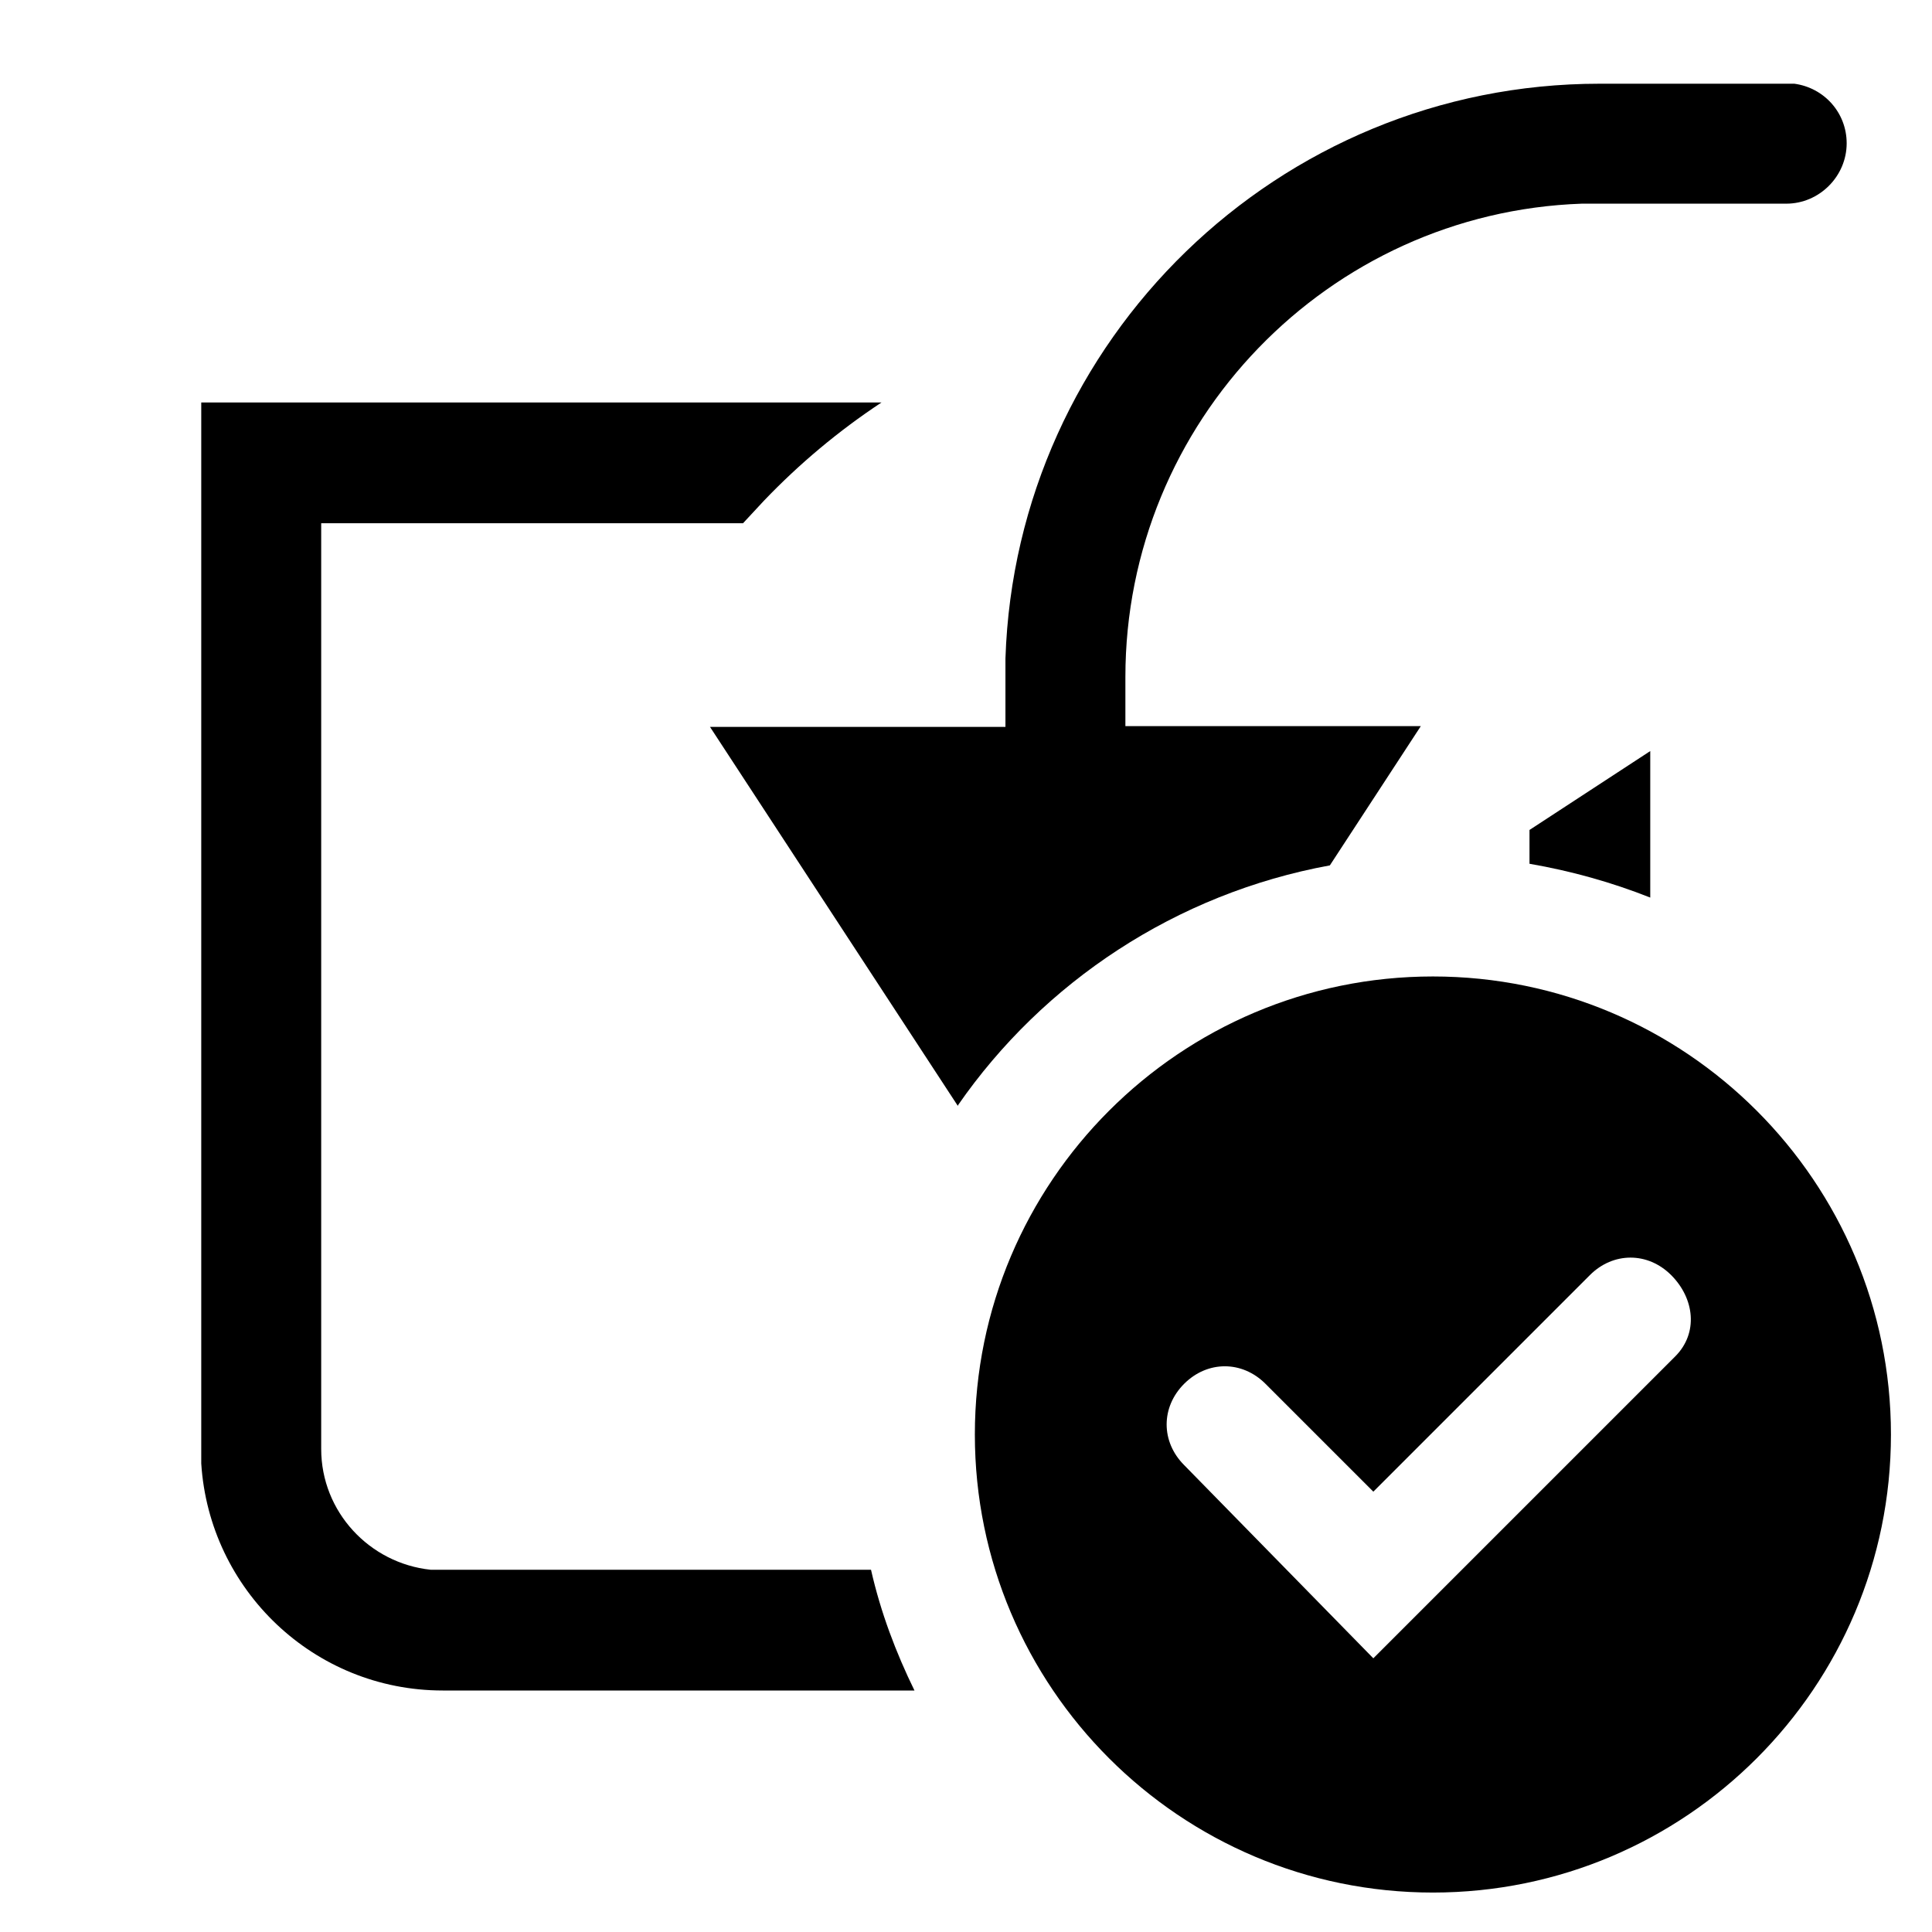
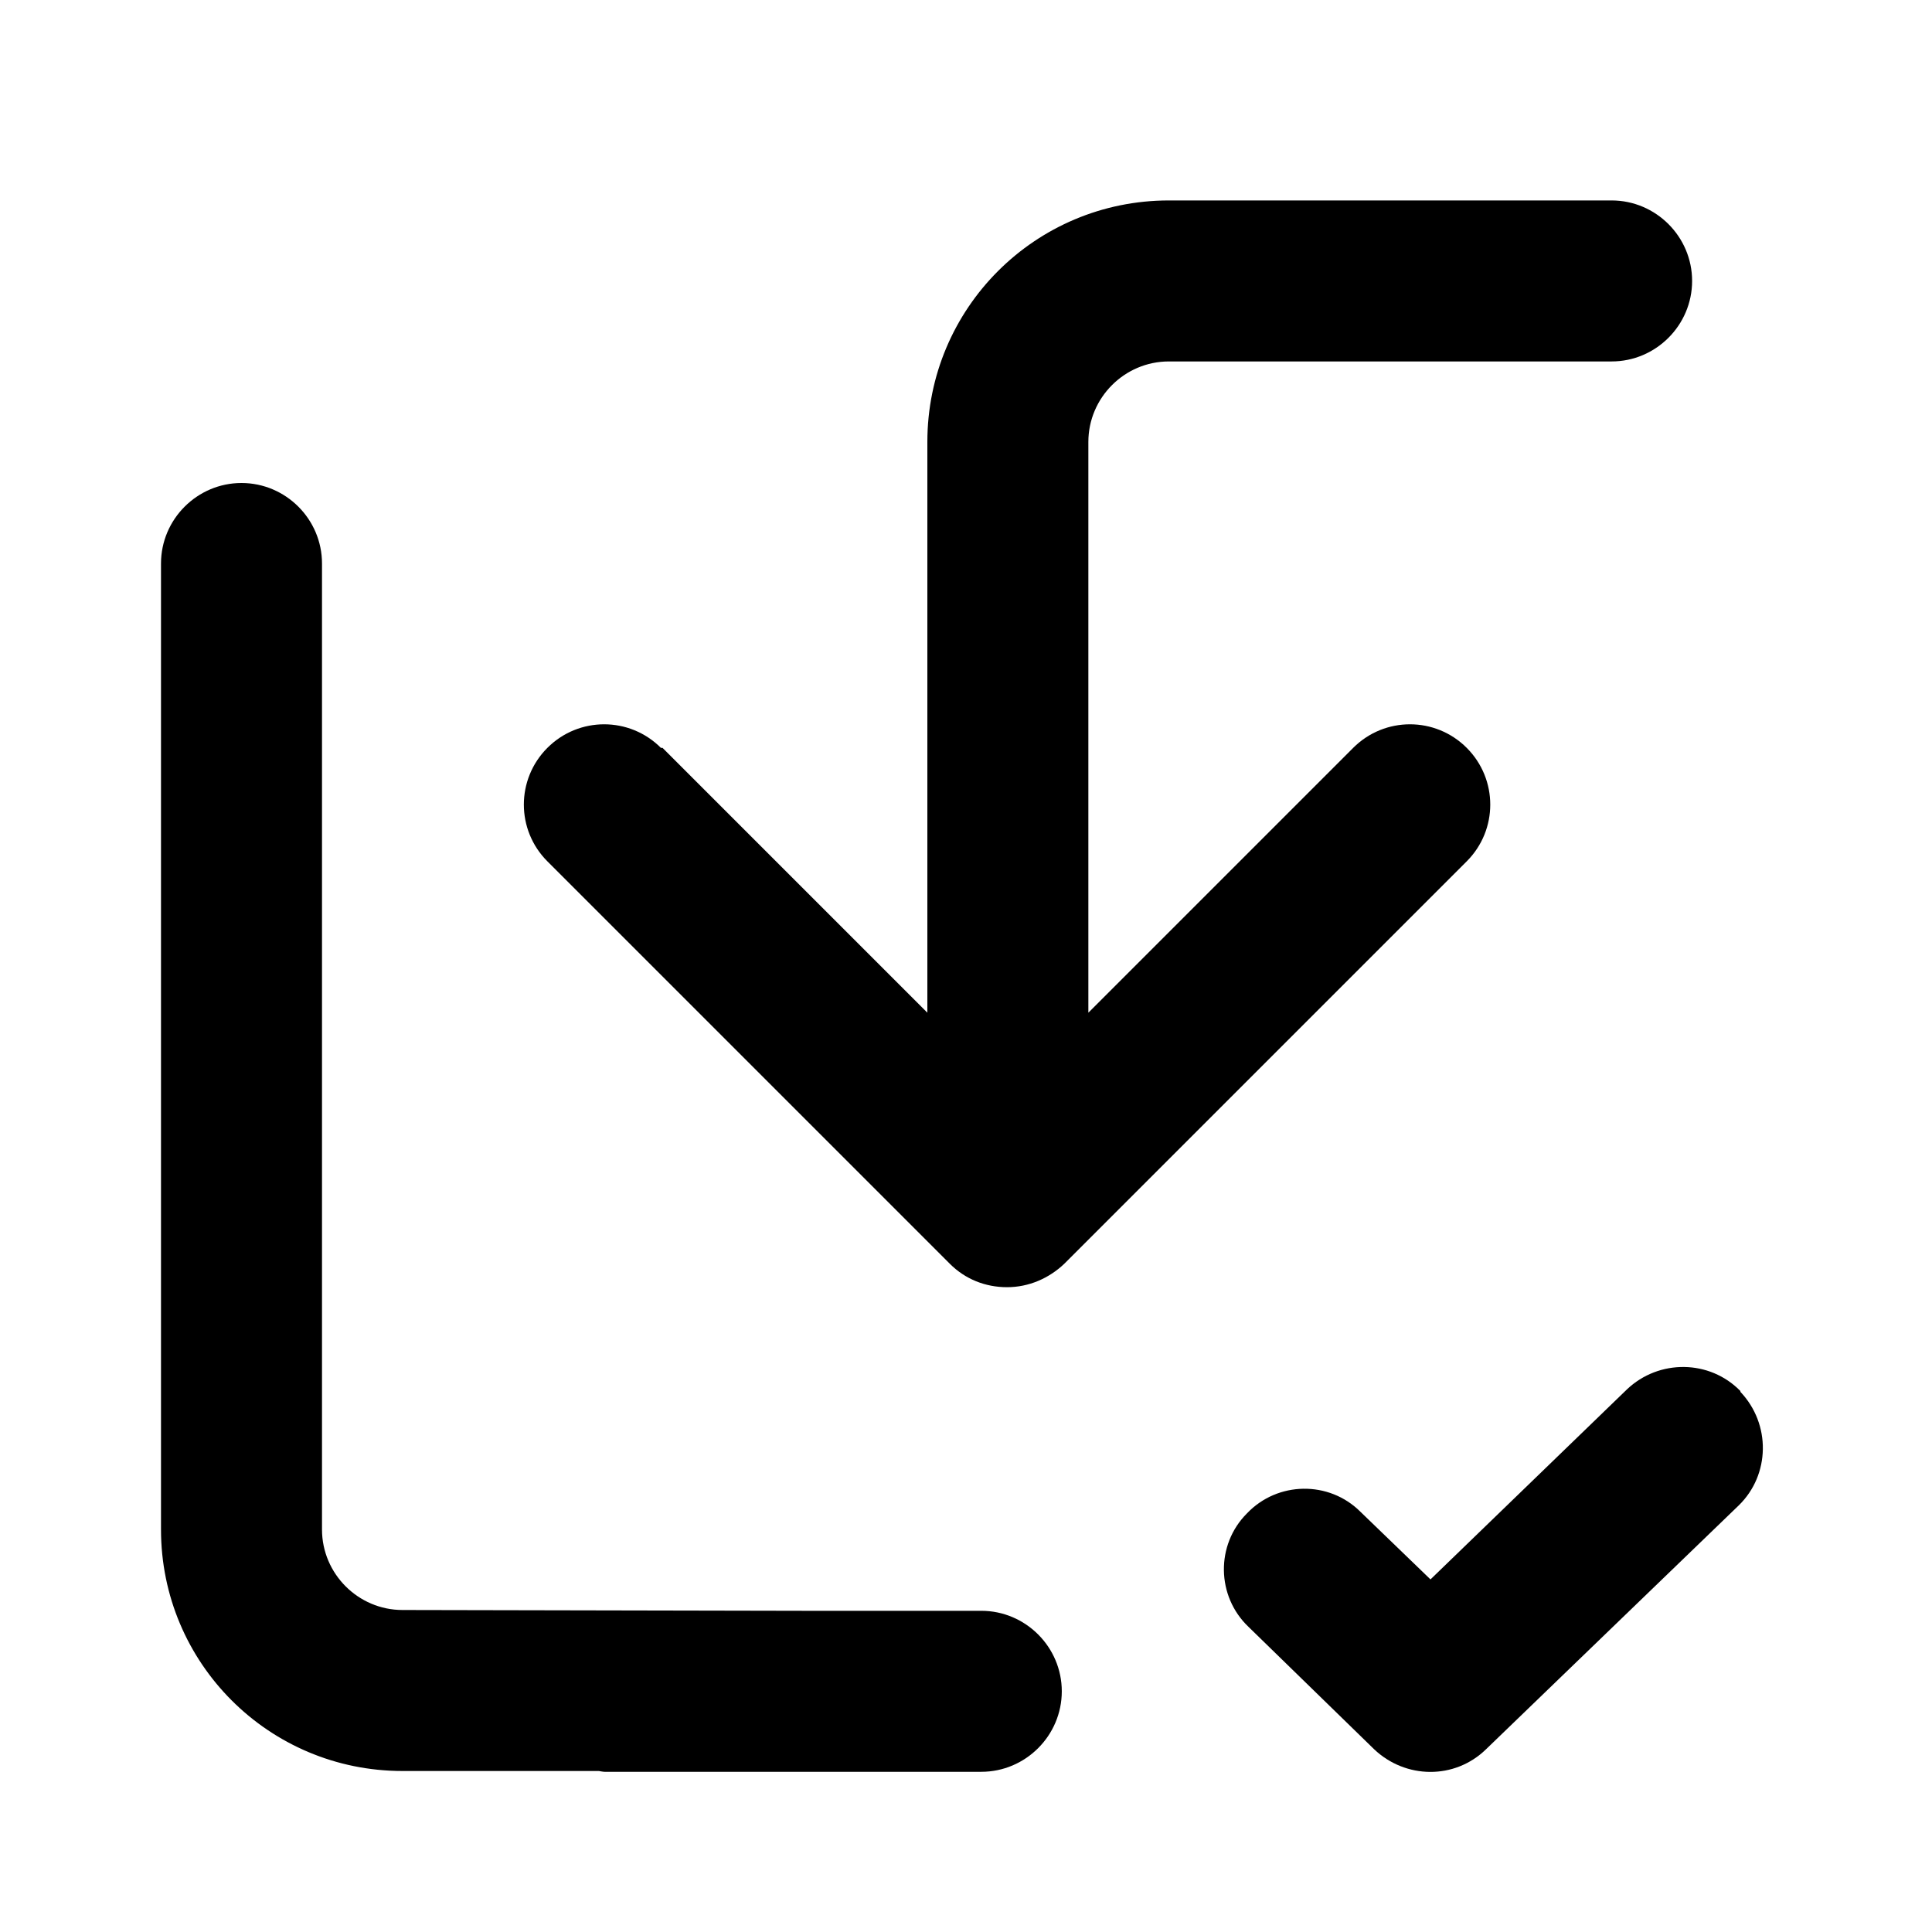
- <svg xmlns="http://www.w3.org/2000/svg" id="Ebene_1" version="1.1" viewBox="0 0 24 24">
-   <defs>
-     <style>
-       .st0 {
-         fill-rule: evenodd;
-       }
-     </style>
-   </defs>
-   <g id="icon_x2F_content_x2F_todo-list_x2F_default">
-     <path id="Icon" class="st0" d="M20.8,16.86l-3.74,3.74-2.35-2.4c-.29-.29-.29-.72,0-1.01s.72-.29,1.01,0l1.34,1.34,2.69-2.69c.29-.29.72-.29,1.01,0,.29.29.34.72.05,1.01h0ZM17.8,12.13c-3.14,0-5.69,2.55-5.69,5.69s2.55,5.69,5.69,5.69,5.69-2.55,5.69-5.69-2.55-5.69-5.69-5.69h0Z" />
-   </g>
-   <g>
-     <path d="M19,10.32v.41c.52.09,1.02.23,1.5.42v-1.82l-1.5.98Z" />
-     <path d="M10.82,19.5h-5.47c-.76-.08-1.36-.72-1.36-1.5V6.5h5.24l.26-.28c.44-.46.93-.87,1.46-1.22H2.5v13.18c.1,1.57,1.4,2.82,3,2.82h5.86c-.23-.47-.42-.97-.54-1.5Z" />
-     <path d="M11.9,13.73c1.06-1.53,2.71-2.63,4.62-2.98l1.13-1.73h-3.67v-.61c0-3.17,2.52-5.77,5.67-5.88h.22s2.32,0,2.32,0c.41,0,.75-.34.75-.75,0-.38-.28-.69-.65-.74h-.1s-2.32,0-2.32,0c-3.99,0-7.25,3.18-7.38,7.14v.24s0,.61,0,.61h-3.67l3.08,4.71Z" />
-   </g>
+ <svg xmlns="http://www.w3.org/2000/svg" width="24" height="24" viewBox="0 0 24 24" fill="none">
+   <path d="M8.21 9.29C7.82 8.9 7.19 8.9 6.8 9.29C6.41 9.68 6.41 10.31 6.8 10.7L11.8 15.7C11.99 15.89 12.24 15.99 12.51 15.99C12.78 15.99 13.03 15.88 13.22 15.7L18.22 10.7C18.61 10.31 18.61 9.68 18.22 9.29C17.83 8.9 17.2 8.9 16.81 9.29L13.52 12.58V5.49C13.52 4.94 13.97 4.49 14.52 4.49H20.02C20.57 4.49 21.02 4.04 21.02 3.49C21.02 2.94 20.57 2.49 20.02 2.49H14.52C12.86 2.49 11.52 3.83 11.52 5.49V12.58L8.23 9.29H8.21Z" fill="black" />
+   <path d="M12.19 20.01H10L5 20C4.45 20 4 19.55 4 19V7C4 6.45 3.55 6 3 6C2.45 6 2 6.45 2 7V19C2 20.66 3.34 22 5 22H7.44C7.44 22 7.49 22.01 7.51 22.01H12.19C12.74 22.01 13.19 21.56 13.19 21.01C13.19 20.46 12.74 20.01 12.19 20.01Z" fill="black" />
+   <path d="M21.62 17.29C22 17.69 21.99 18.32 21.6 18.7L18.46 21.73C18.07 22.11 17.46 22.1 17.07 21.73L15.51 20.21C15.11 19.83 15.1 19.19 15.49 18.8C15.87 18.4 16.51 18.39 16.9 18.78L17.77 19.62L20.21 17.26C20.61 16.88 21.24 16.89 21.62 17.28V17.29Z" fill="black" />
</svg>
